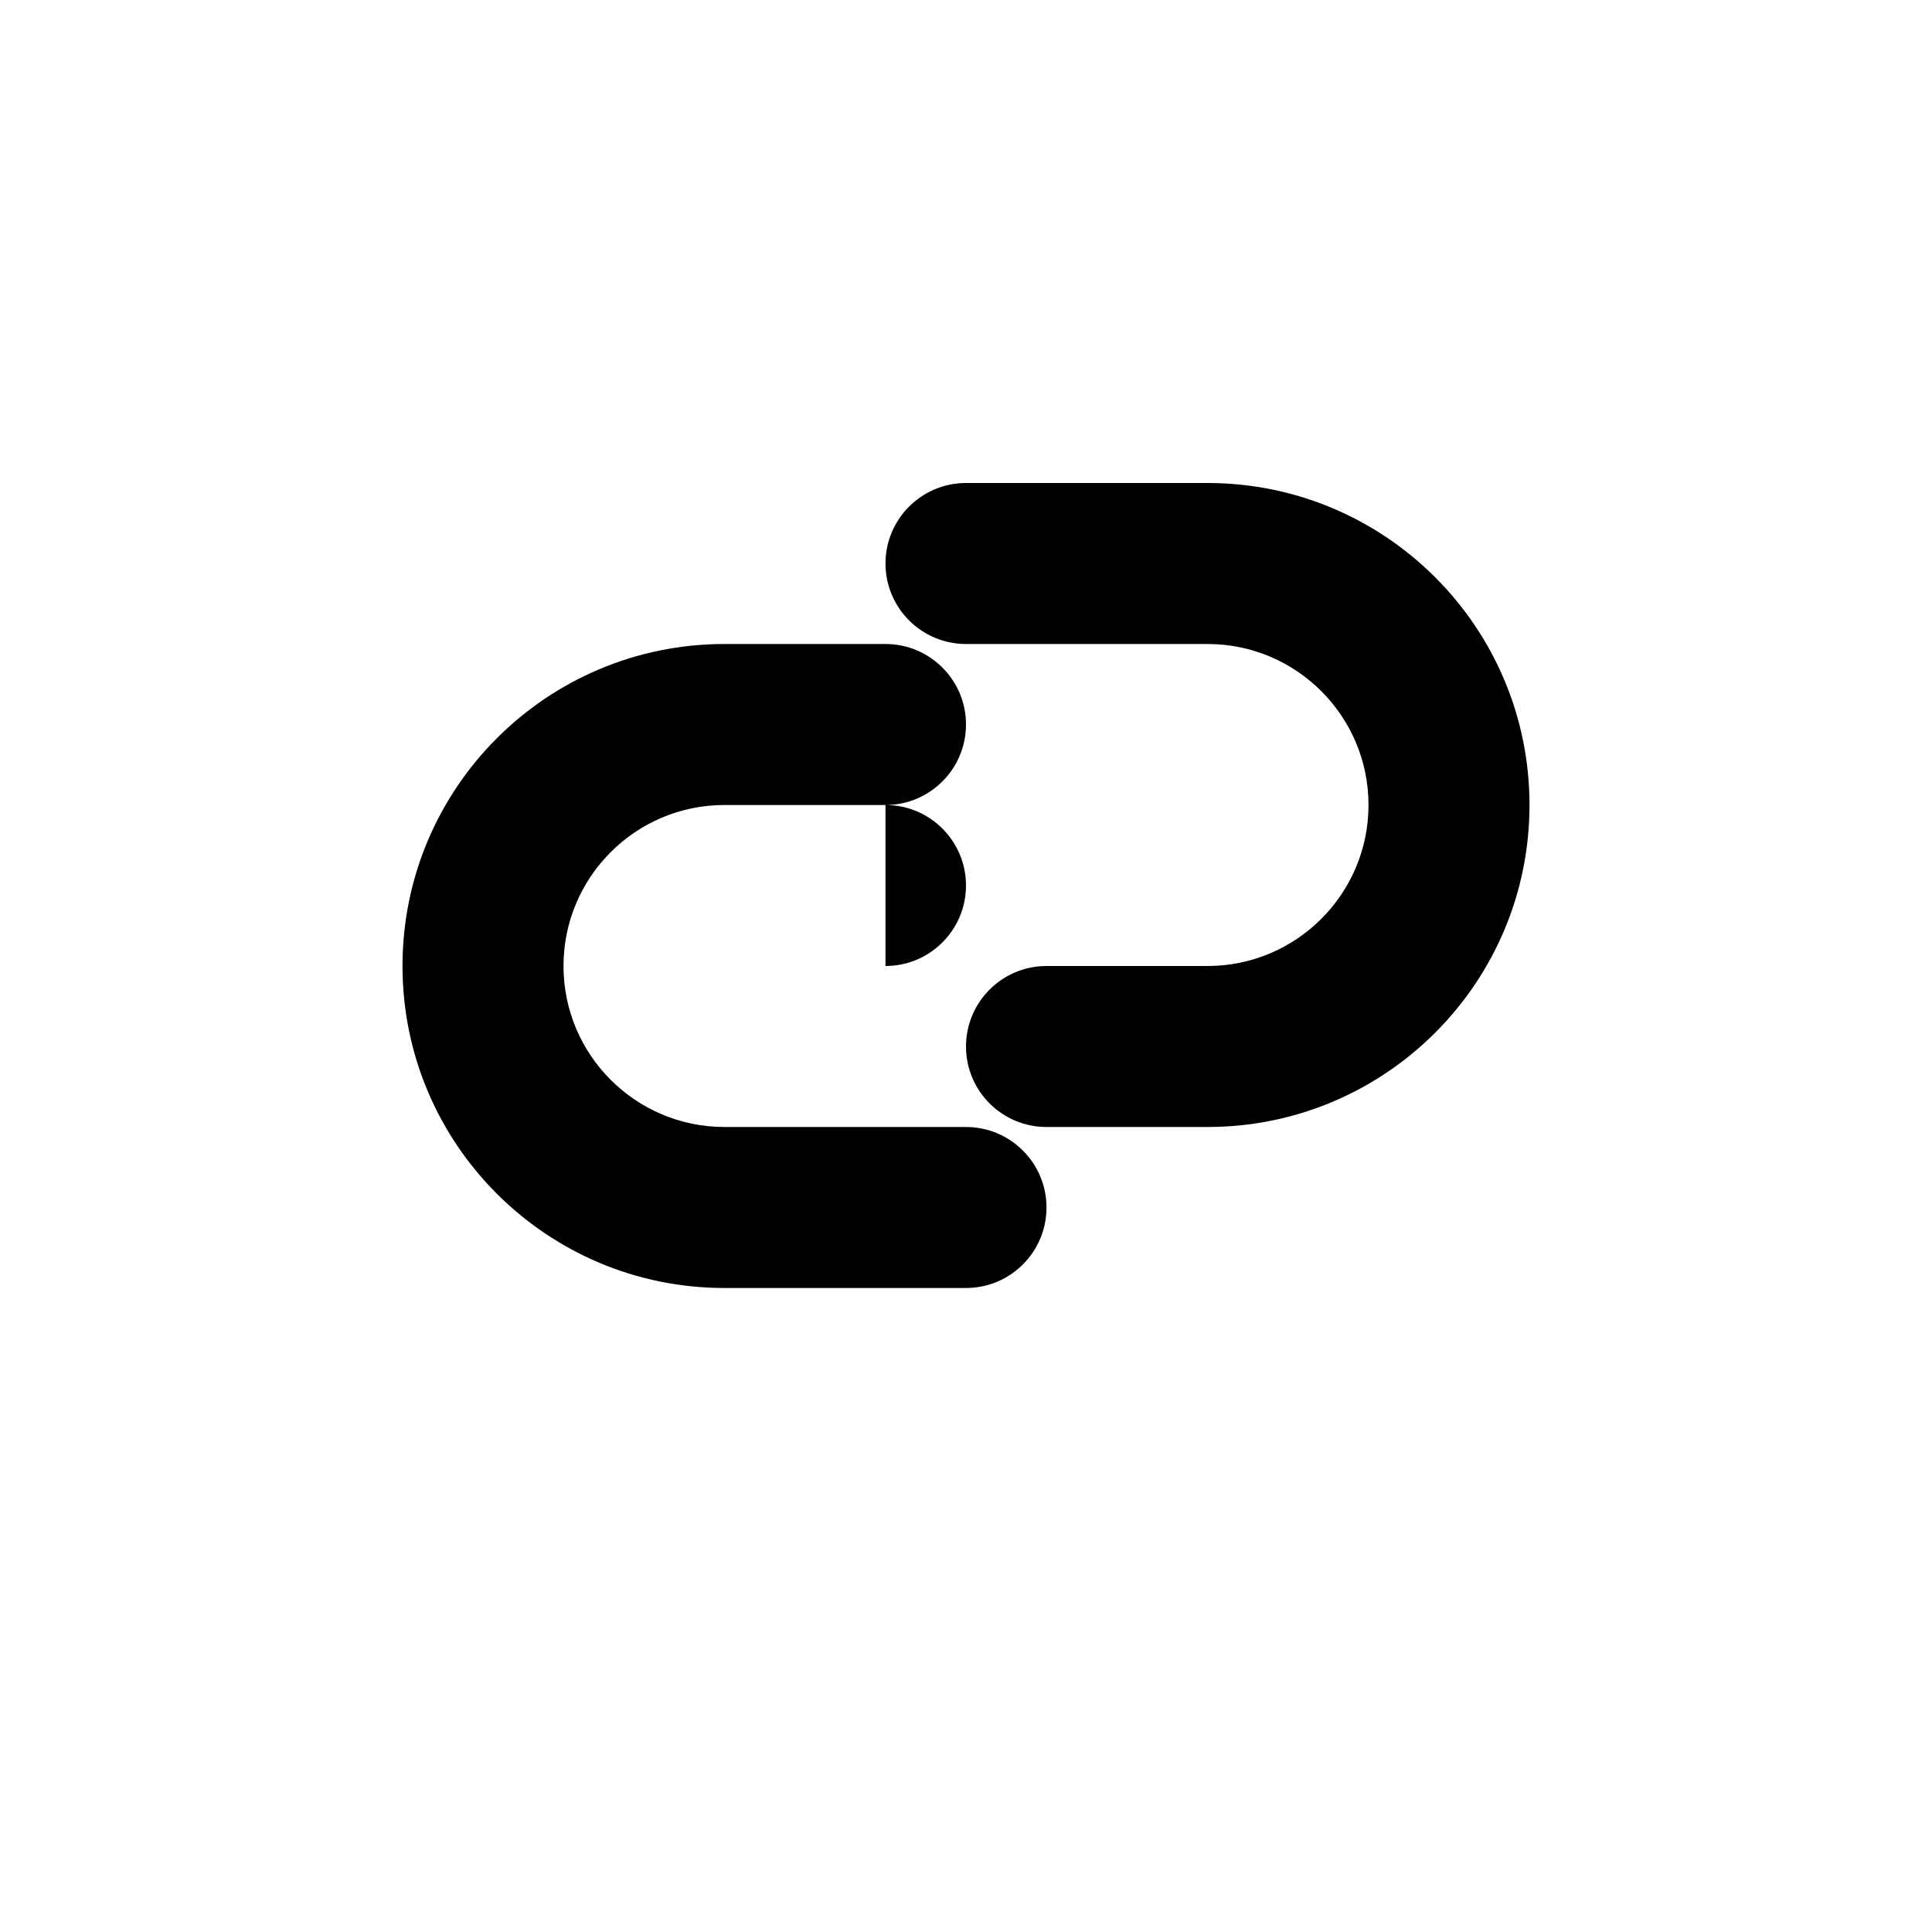
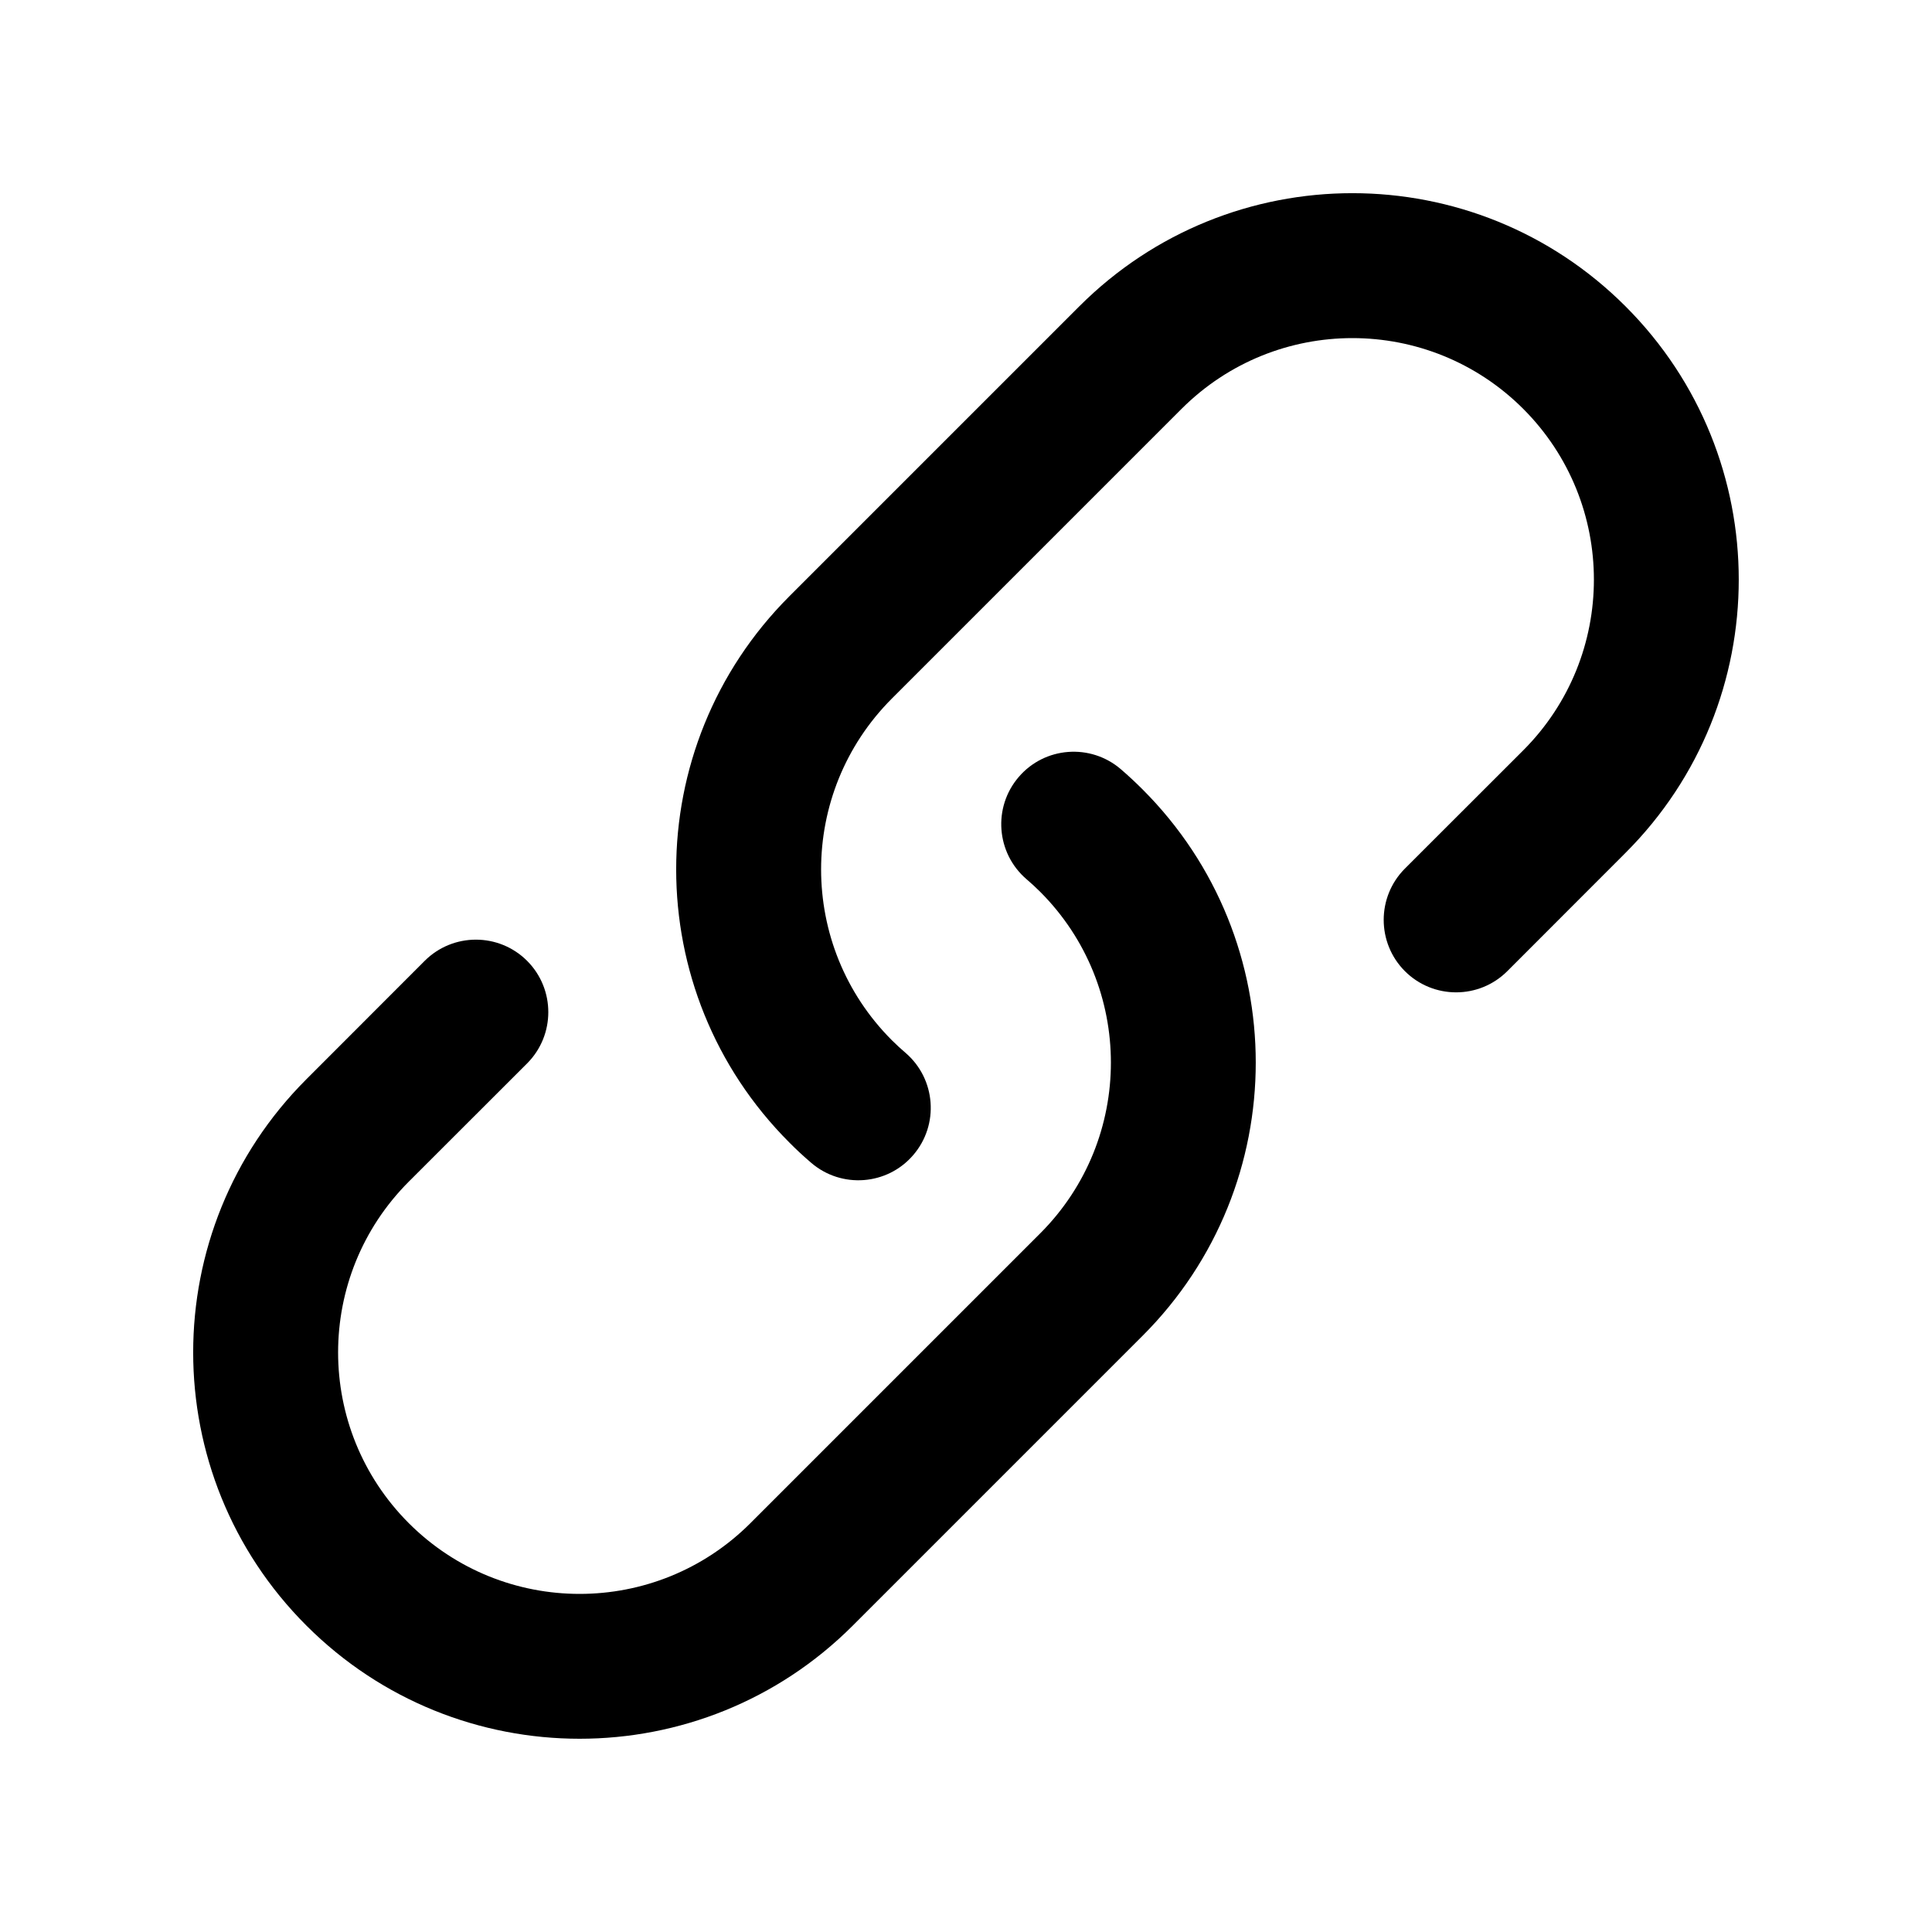
- <svg xmlns="http://www.w3.org/2000/svg" viewBox="0 0 18 18" fill="none">
-   <path d="M8.25 5.25C8.25 4.836 8.586 4.5 9 4.5H11.25C12.907 4.5 14.25 5.843 14.25 7.5C14.25 9.157 12.907 10.5 11.25 10.5H9.75C9.336 10.5 9 10.164 9 9.75C9 9.336 9.336 9 9.75 9H11.25C12.078 9 12.75 8.328 12.75 7.5C12.75 6.672 12.078 6 11.25 6H9C8.586 6 8.25 5.664 8.25 5.25Z" fill="currentColor" />
-   <path d="M8.25 9C8.664 9 9 8.664 9 8.25C9 7.836 8.664 7.5 8.25 7.5H6.75C5.922 7.5 5.25 8.172 5.25 9C5.25 9.828 5.922 10.5 6.75 10.5H9C9.414 10.5 9.75 10.836 9.75 11.25C9.75 11.664 9.414 12 9 12H6.75C5.093 12 3.75 10.657 3.75 9C3.75 7.343 5.093 6 6.75 6H8.25C8.664 6 9 6.336 9 6.75C9 7.164 8.664 7.5 8.25 7.5V9Z" fill="currentColor" />
+ <svg xmlns="http://www.w3.org/2000/svg" viewBox="0 0 20 20" fill="currentColor">
+   <path d="M12.232 4.232C13.209 3.256 14.791 3.256 15.768 4.232C16.744 5.209 16.744 6.791 15.768 7.768L14.543 8.992C14.251 9.285 14.251 9.76 14.543 10.053C14.836 10.346 15.311 10.346 15.604 10.053L16.828 8.828C18.39 7.266 18.39 4.734 16.828 3.172C15.266 1.609 12.734 1.609 11.172 3.172L8.172 6.172C6.609 7.734 6.609 10.266 8.172 11.828C8.244 11.901 8.32 11.971 8.397 12.037C8.711 12.307 9.185 12.271 9.454 11.957C9.724 11.643 9.688 11.169 9.374 10.899C9.326 10.858 9.278 10.814 9.232 10.768C8.256 9.791 8.256 8.209 9.232 7.232L12.232 4.232Z" />
+   <path d="M11.603 7.963C11.289 7.693 10.815 7.729 10.546 8.043C10.276 8.357 10.312 8.831 10.626 9.101C10.674 9.142 10.722 9.186 10.768 9.232C11.744 10.209 11.744 11.791 10.768 12.768L7.768 15.768C6.791 16.744 5.209 16.744 4.232 15.768C3.256 14.791 3.256 13.209 4.232 12.232L5.457 11.008C5.749 10.715 5.749 10.24 5.457 9.947C5.164 9.654 4.689 9.654 4.396 9.947L3.172 11.172C1.609 12.734 1.609 15.266 3.172 16.828C4.734 18.39 7.266 18.39 8.828 16.828L11.828 13.828C13.39 12.266 13.39 9.734 11.828 8.172C11.755 8.099 11.68 8.029 11.603 7.963Z" />
</svg>
